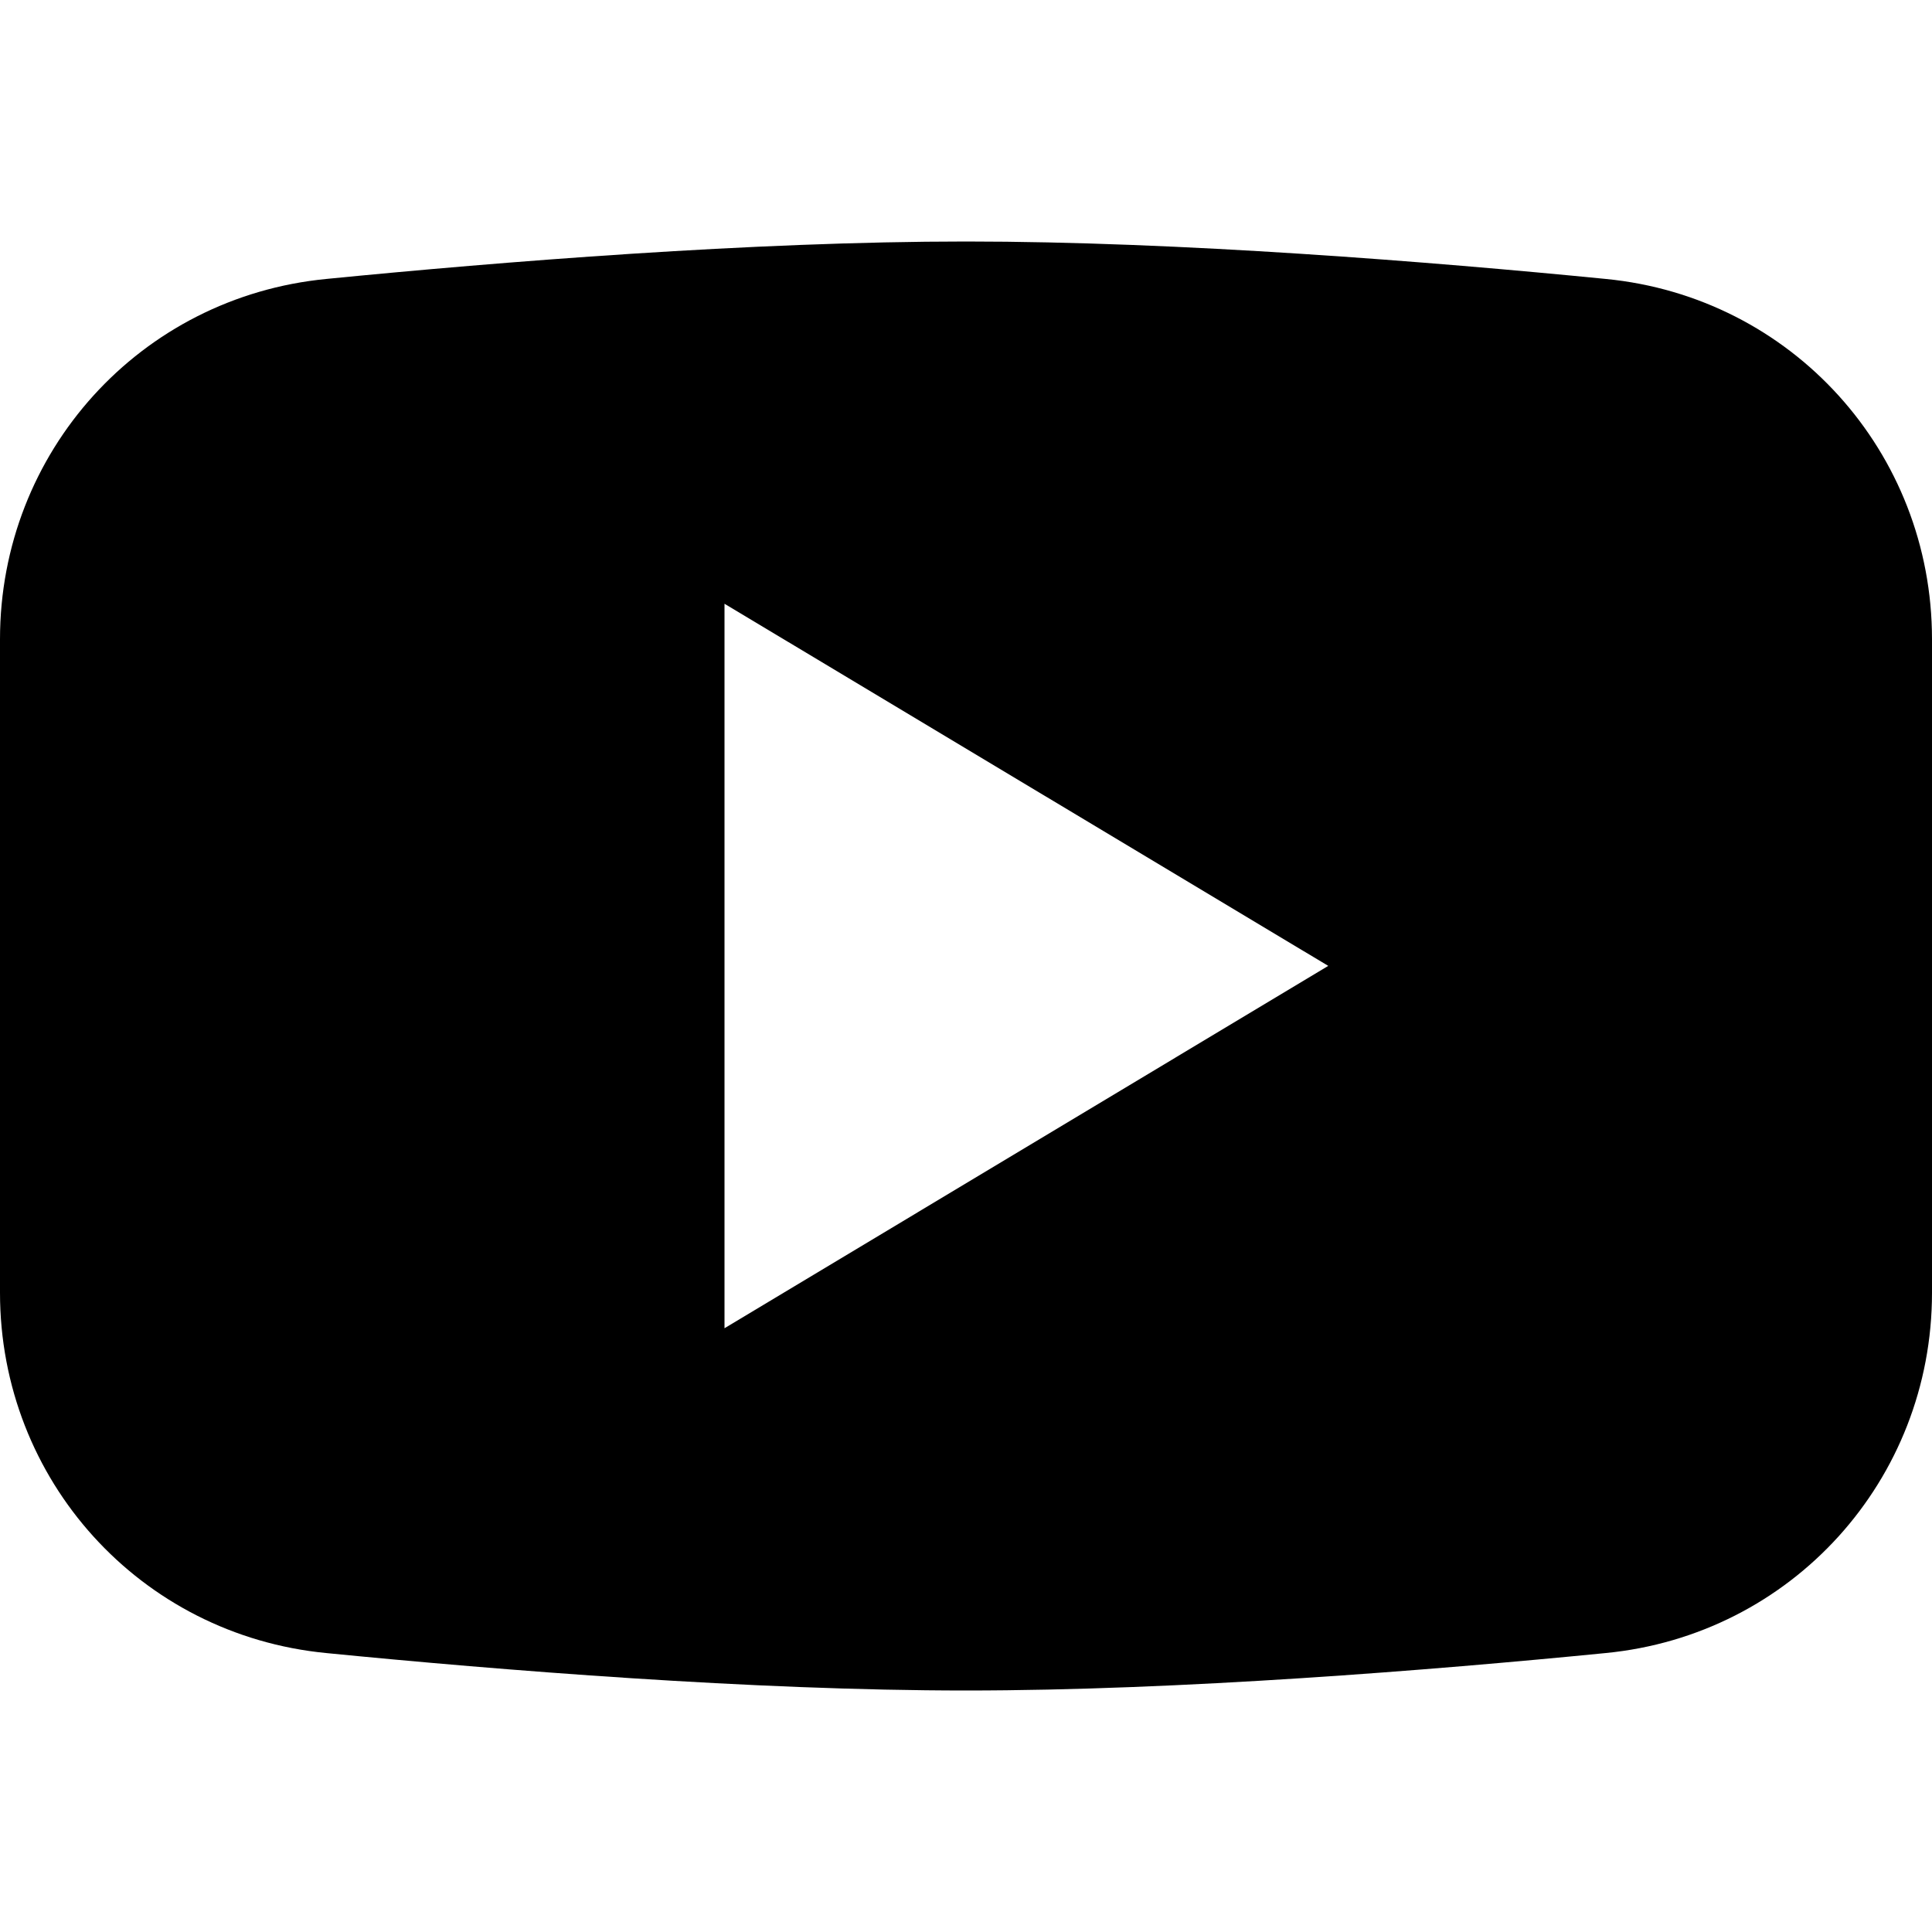
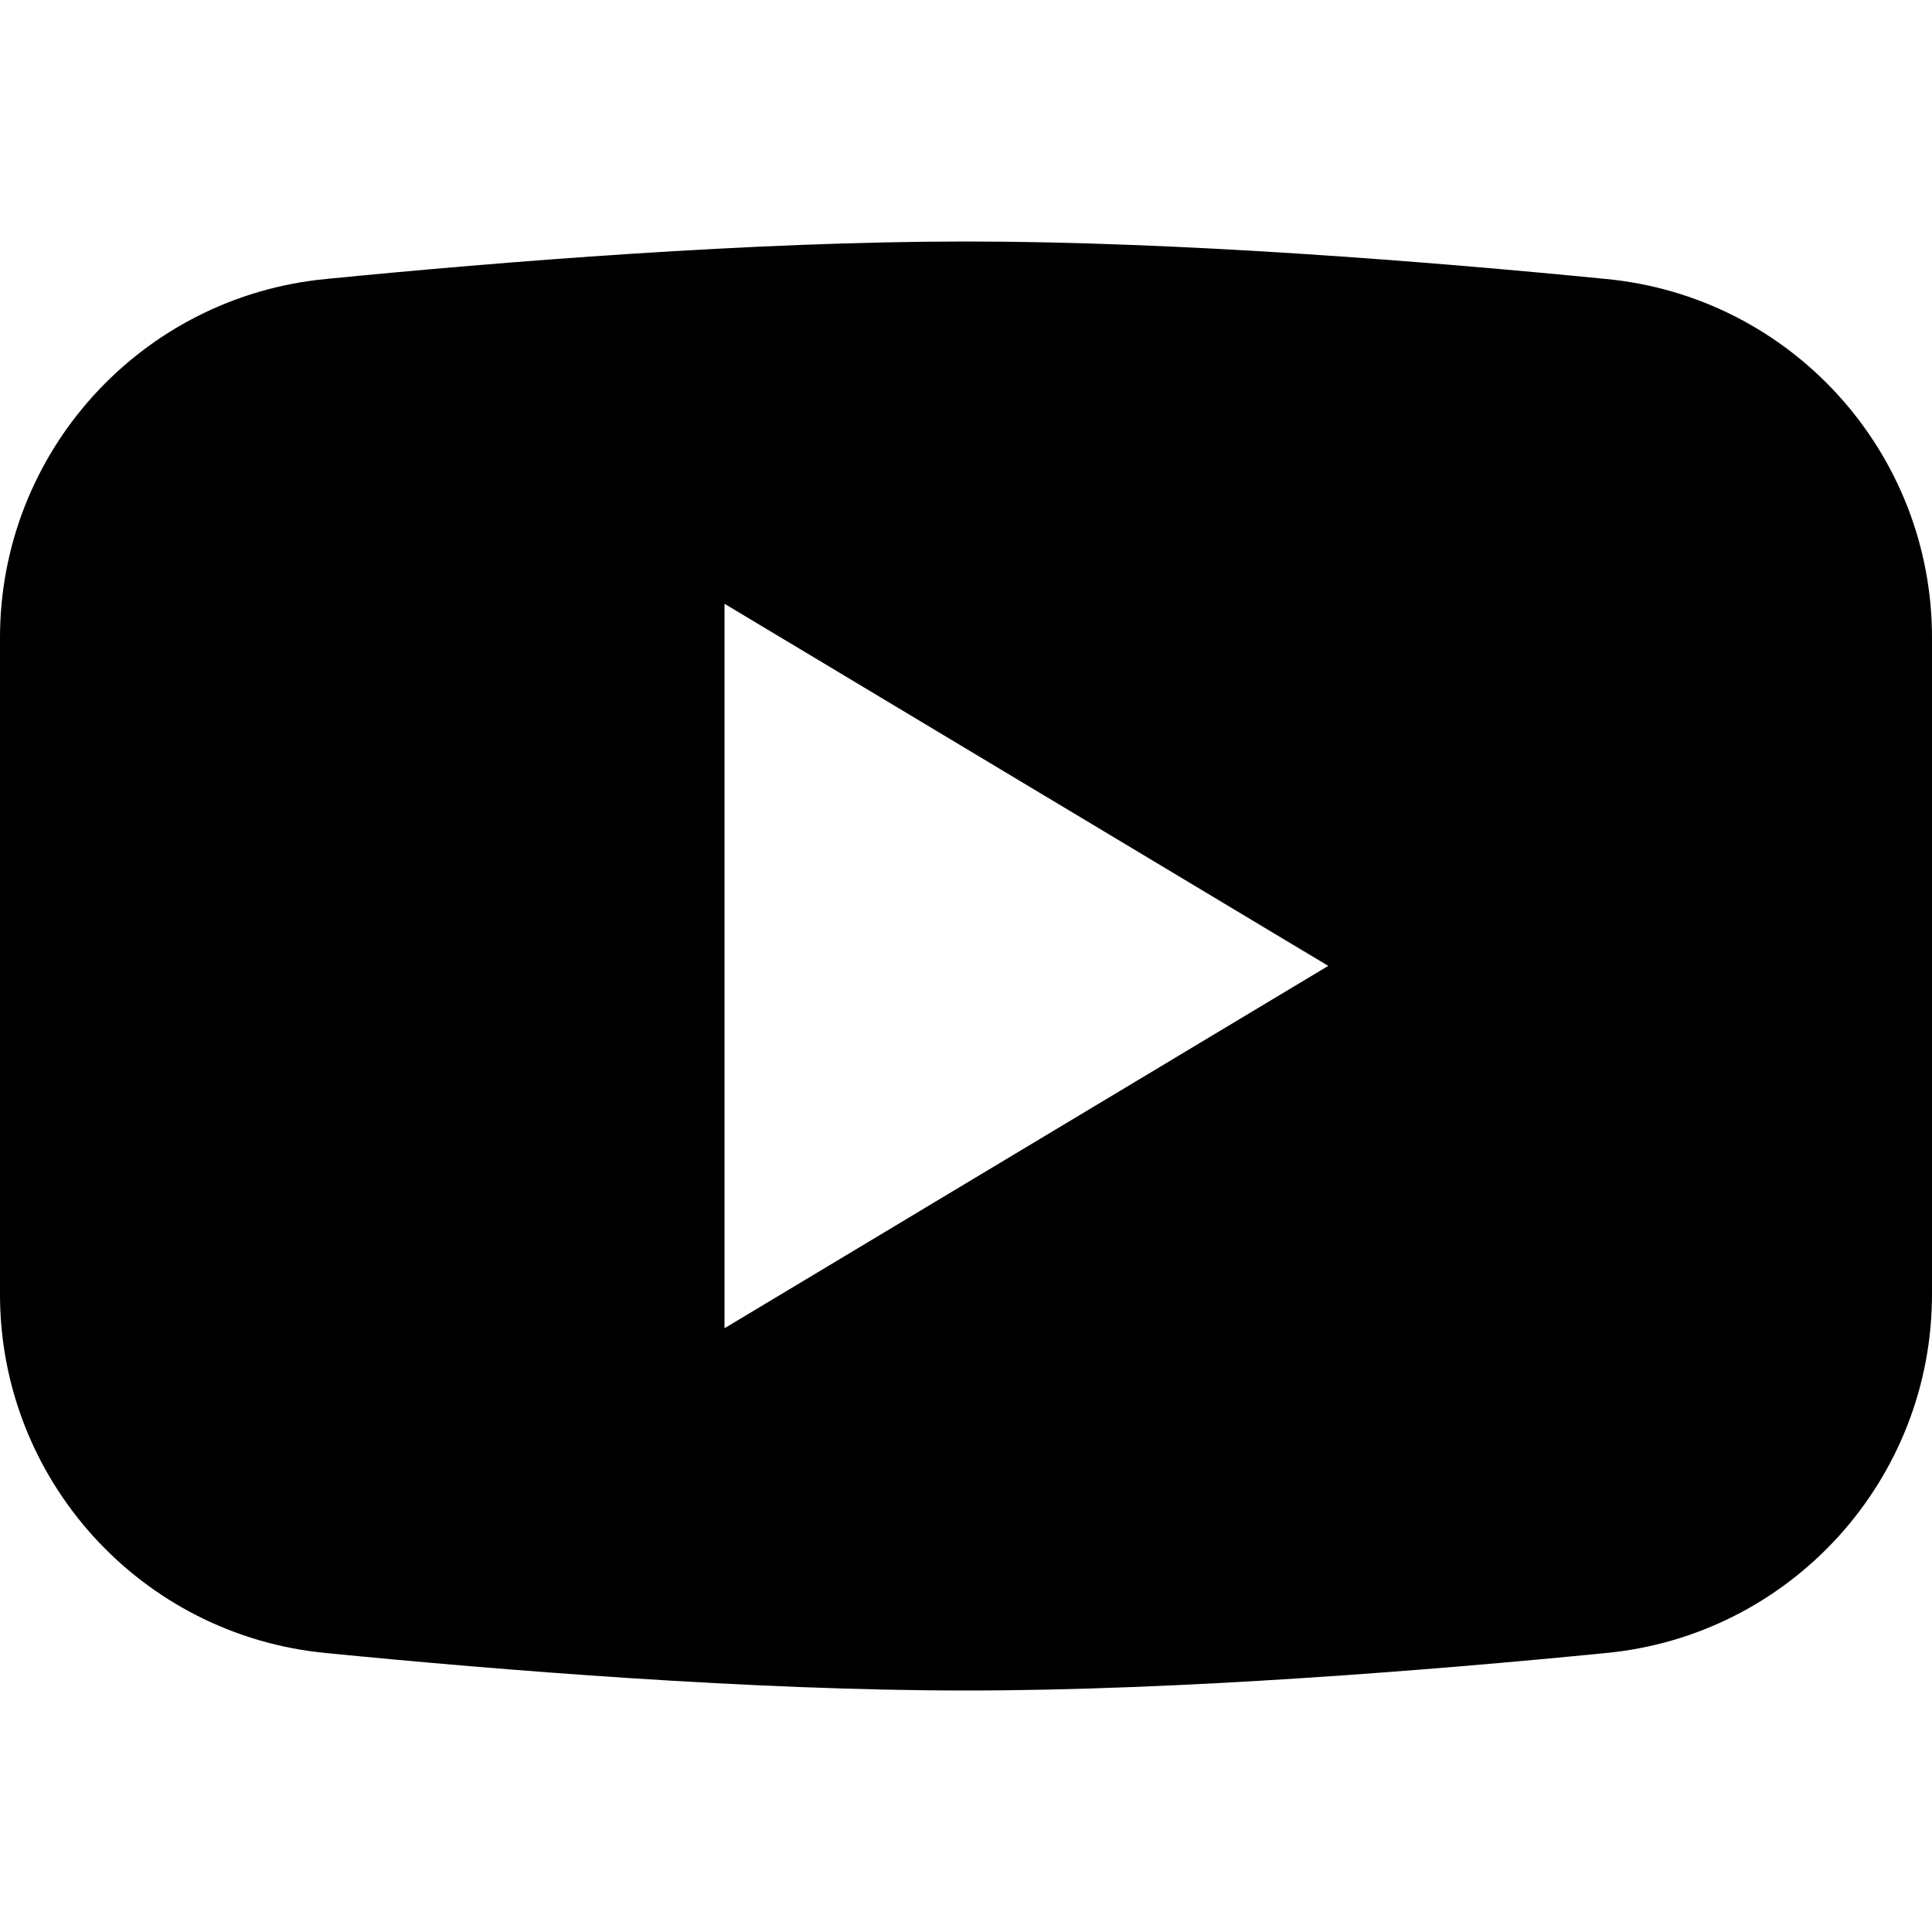
<svg xmlns="http://www.w3.org/2000/svg" viewBox="0 0 16 16">
-   <path d="M13.297,0.31c-1.44,-0.142 -3.528,-0.31 -5.297,-0.31c-1.769,0 -3.857,0.168 -5.296,0.31c-1.542,0.149 -2.704,1.433 -2.704,2.984v5.412c0,1.552 1.162,2.835 2.703,2.984c1.44,0.142 3.528,0.31 5.297,0.31c1.769,0 3.857,-0.168 5.296,-0.31c1.542,-0.149 2.704,-1.433 2.704,-2.984v-5.412c0,-1.552 -1.162,-2.835 -2.703,-2.984Zm-7.297,8.69v-6l5,2.999l-5,3.001Z" transform="translate(0 2)" />
+   <path d="M13.297 2.31C11.857 2.168 9.77 2 8 2c-1.769 0-3.857.168-5.296.31A2.985 2.985 0 000 5.294v5.412a2.984 2.984 0 002.703 2.984C4.143 13.832 6.23 14 8 14c1.77 0 3.857-.168 5.296-.31A2.985 2.985 0 0016 10.706V5.294a2.984 2.984 0 00-2.703-2.984zM6 11V5l5 2.999L6 11z" />
</svg>
